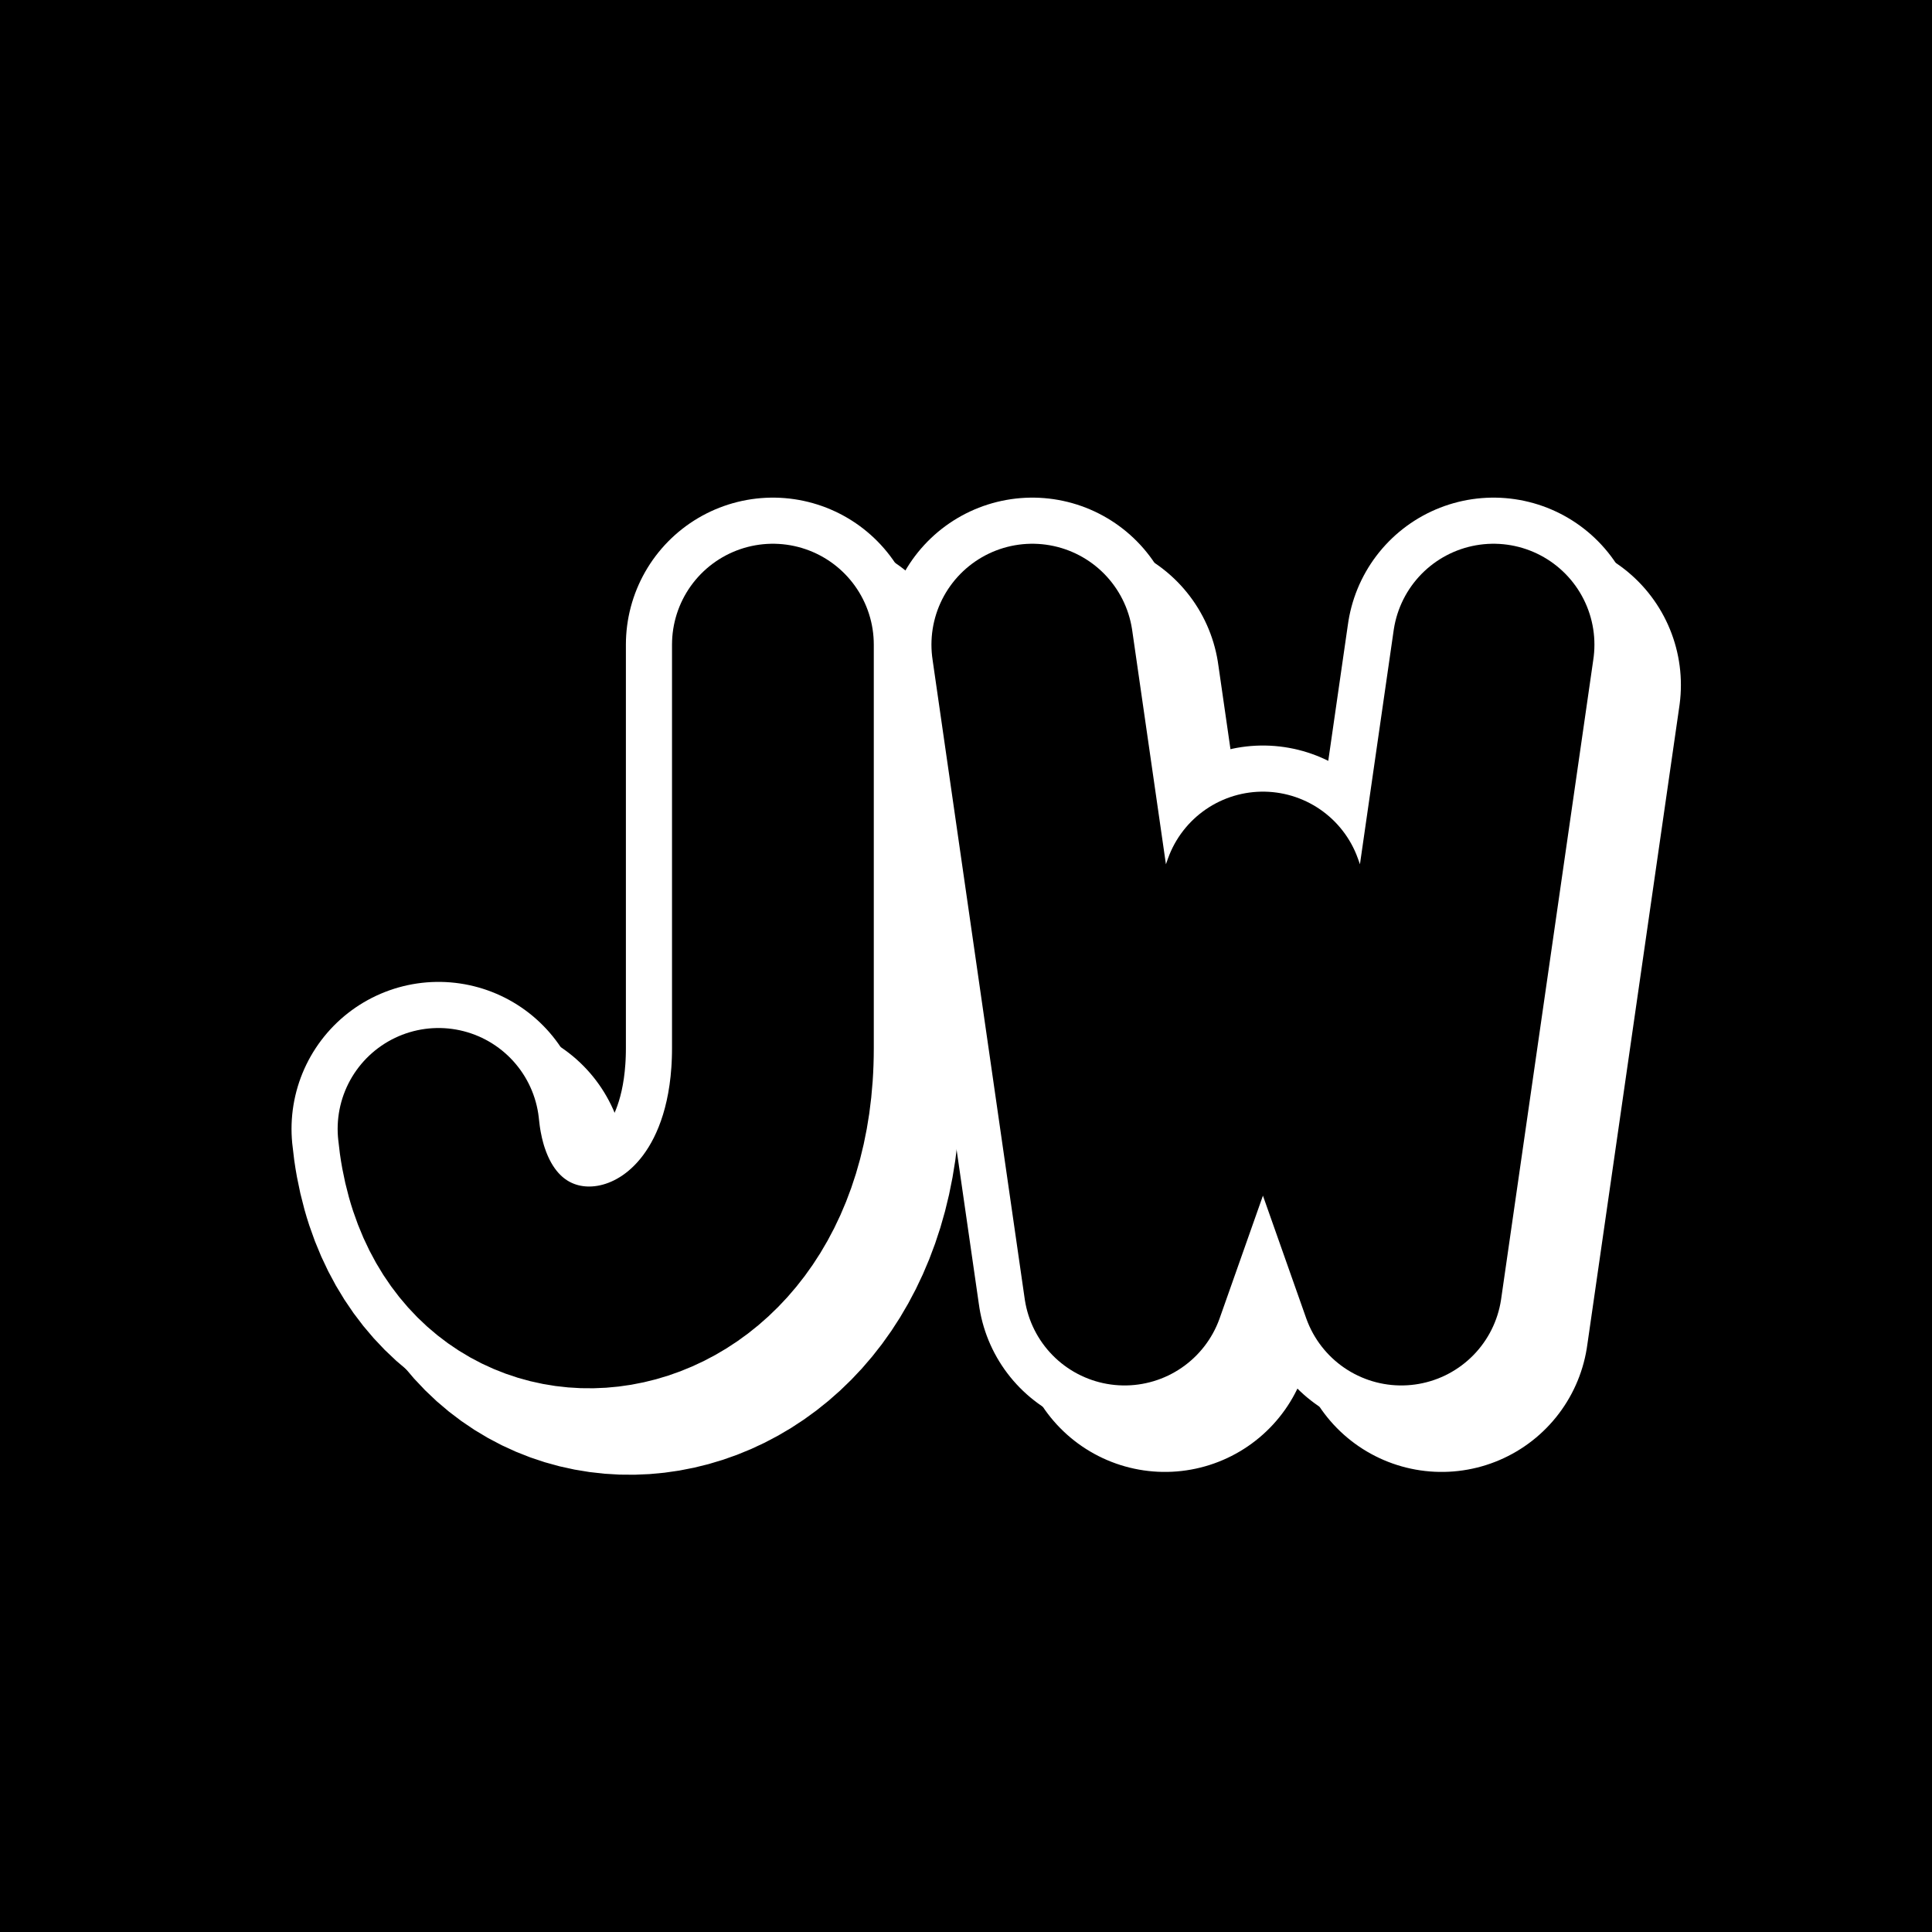
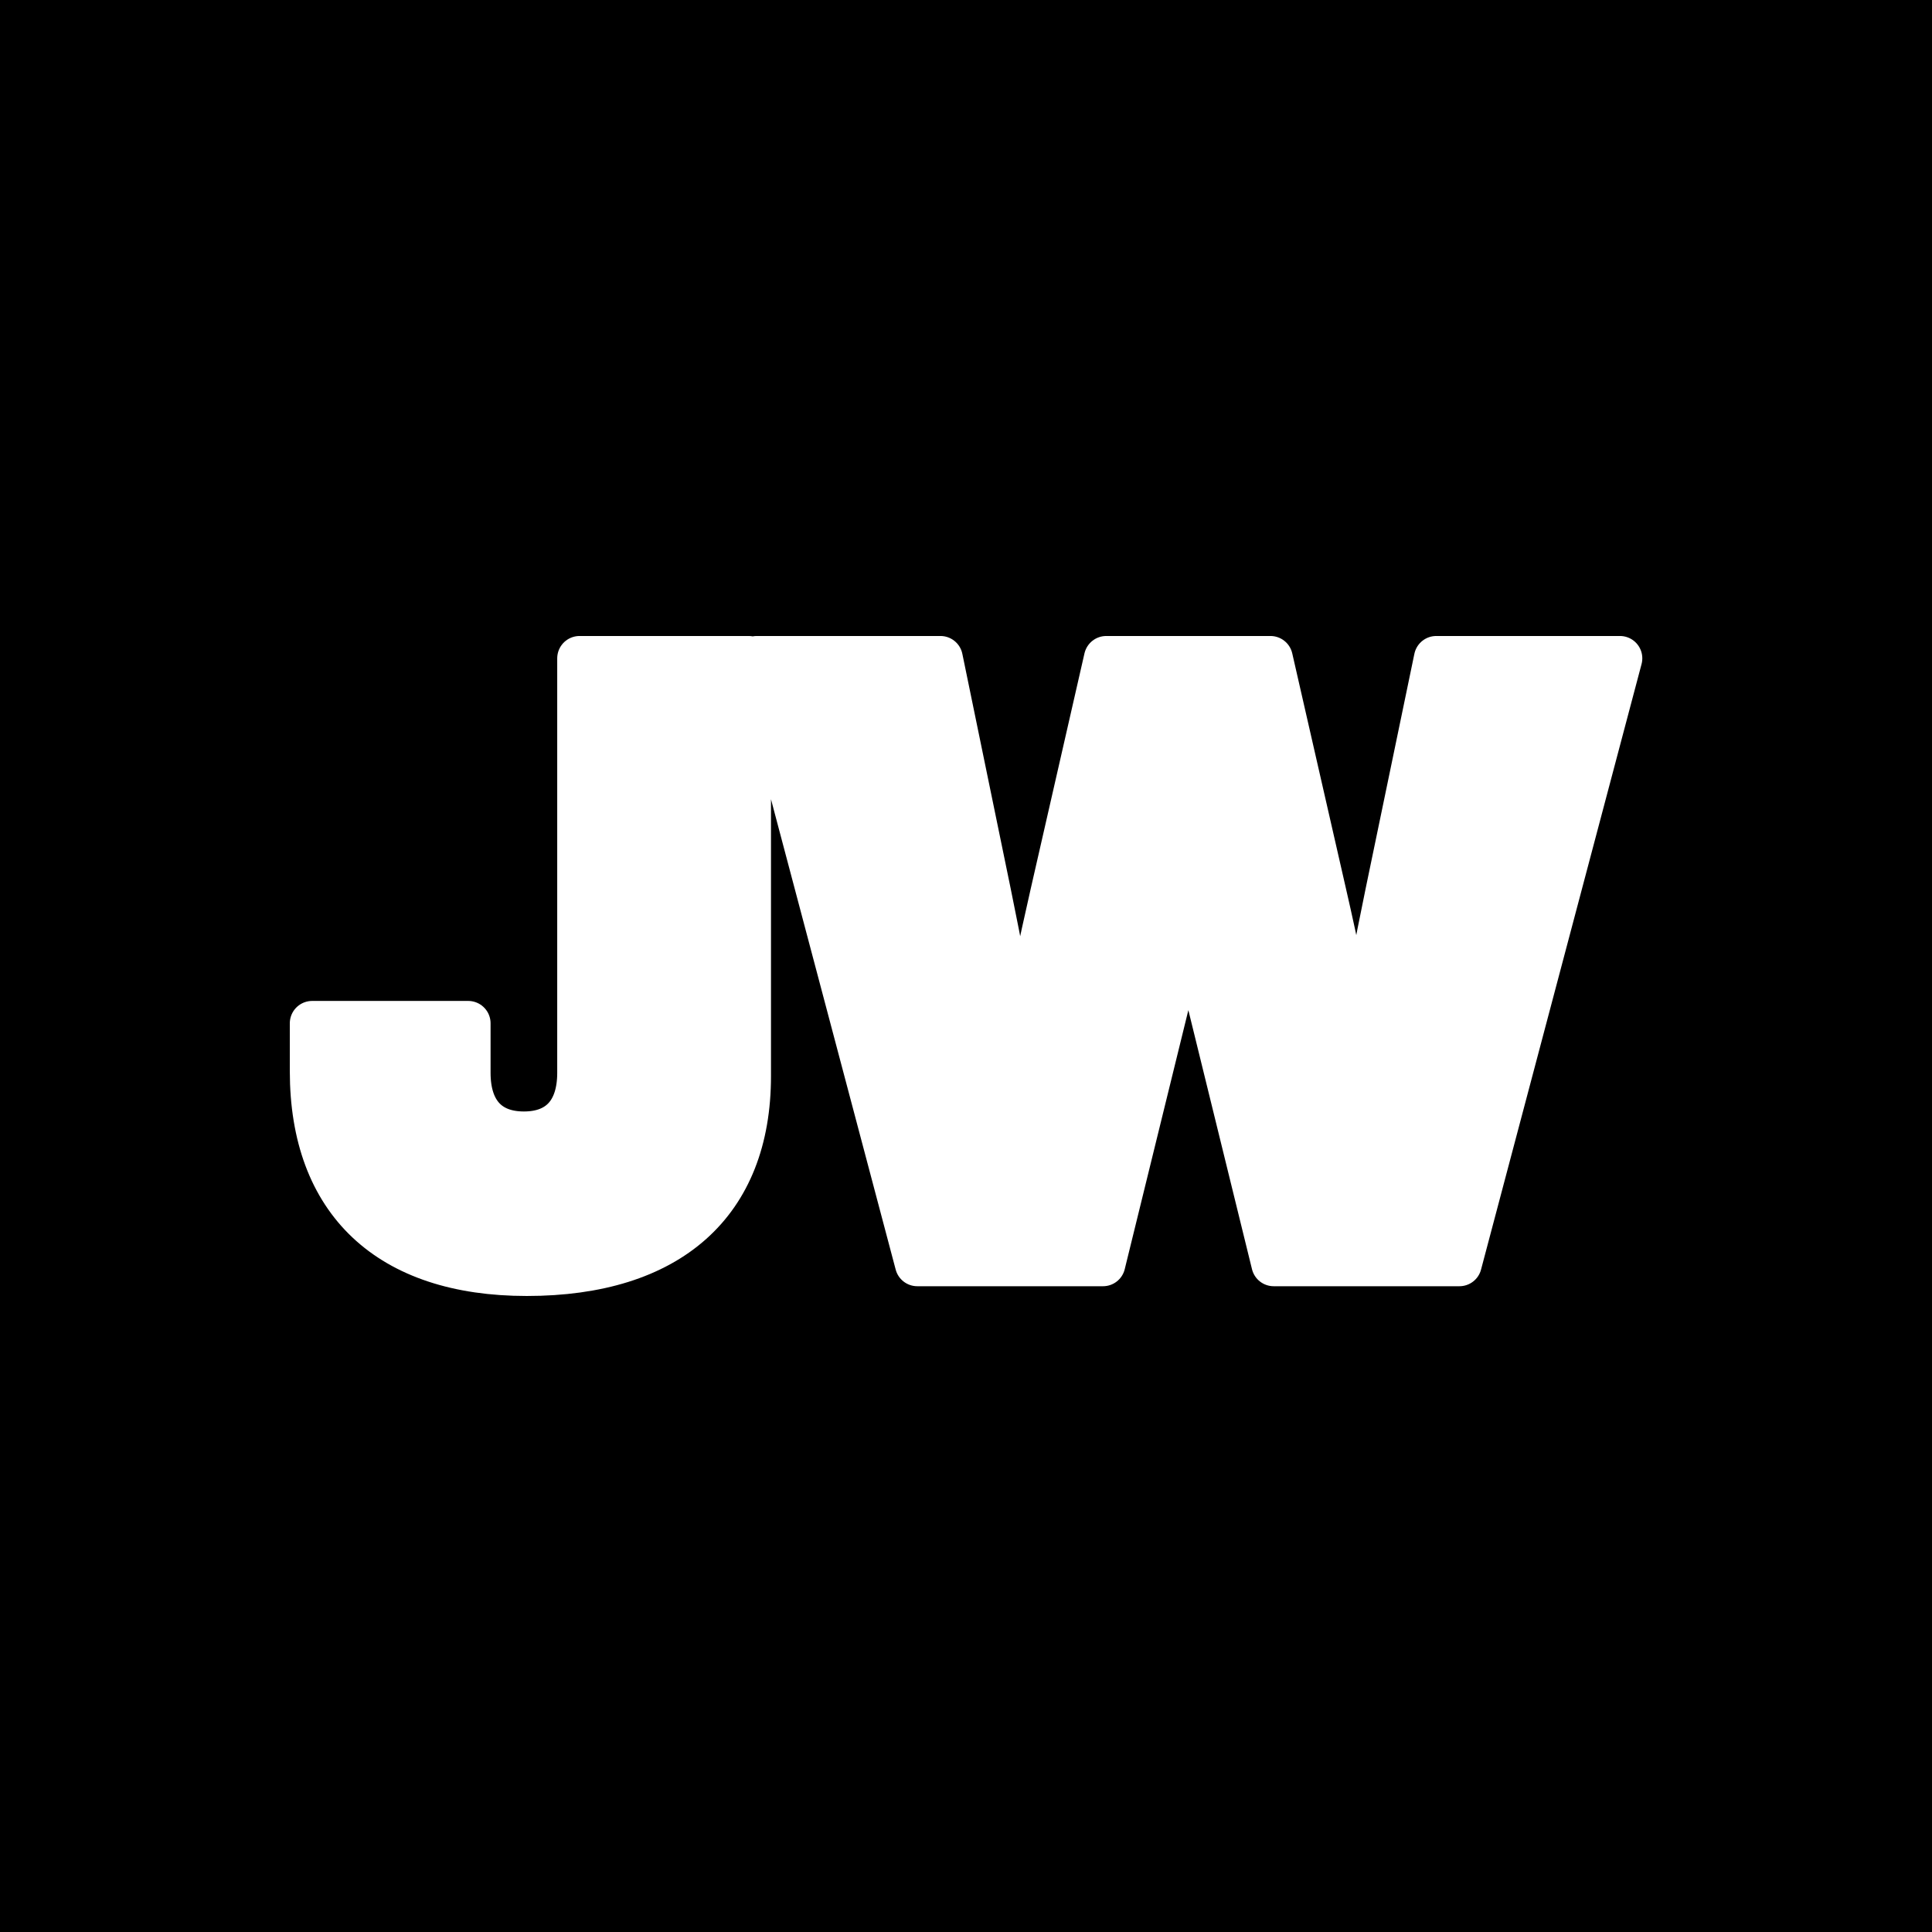
<svg xmlns="http://www.w3.org/2000/svg" viewBox="0 0 512 512" width="512" height="512">
  <rect width="512" height="512" rx="0" fill="#000000" />
-   <g transform="translate(64.27 56.25) scale(0.7639)">
-     <path d="M 184 150 L 184 290 C 184 390 76 400 68 318 M 274 150 L 306 372 L 354 236 L 402 372 L 434 150" fill="none" stroke="#ffffff" stroke-width="102" stroke-linecap="round" stroke-linejoin="round" transform="translate(14 14)" />
-     <path d="M 184 150 L 184 290 C 184 390 76 400 68 318 M 274 150 L 306 372 L 354 236 L 402 372 L 434 150" fill="none" stroke="#ffffff" stroke-width="102" stroke-linecap="round" stroke-linejoin="round" />
-     <path d="M 184 150 L 184 290 C 184 390 76 400 68 318 M 274 150 L 306 372 L 354 236 L 402 372 L 434 150" fill="none" stroke="#000000" stroke-width="70" stroke-linecap="round" stroke-linejoin="round" />
+   <g transform="translate(77.88 334.94) scale(0.1077)">
+     <path d="M573 24C924 24 1119 -150 1119 -462V-1490H703V-470C703 -374 654 -320 566 -320C478 -320 429 -374 429 -470V-592H45V-474C45 -154 234 24 573 24Z M1534 0H1991L2160 -688C2173 -740 2185 -803 2201 -881C2217 -803 2229 -740 2242 -688L2411 0H2868L3263 -1490H2811L2691 -912C2664 -782 2640 -652 2617 -522C2591 -652 2565 -782 2535 -912L2403 -1490H1999L1867 -912C1837 -781 1810 -650 1785 -519C1761 -650 1737 -781 1710 -912L1591 -1490H1139Z" fill="#ffffff" stroke="#ffffff" stroke-width="110" stroke-linejoin="round" />
  </g>
</svg>
